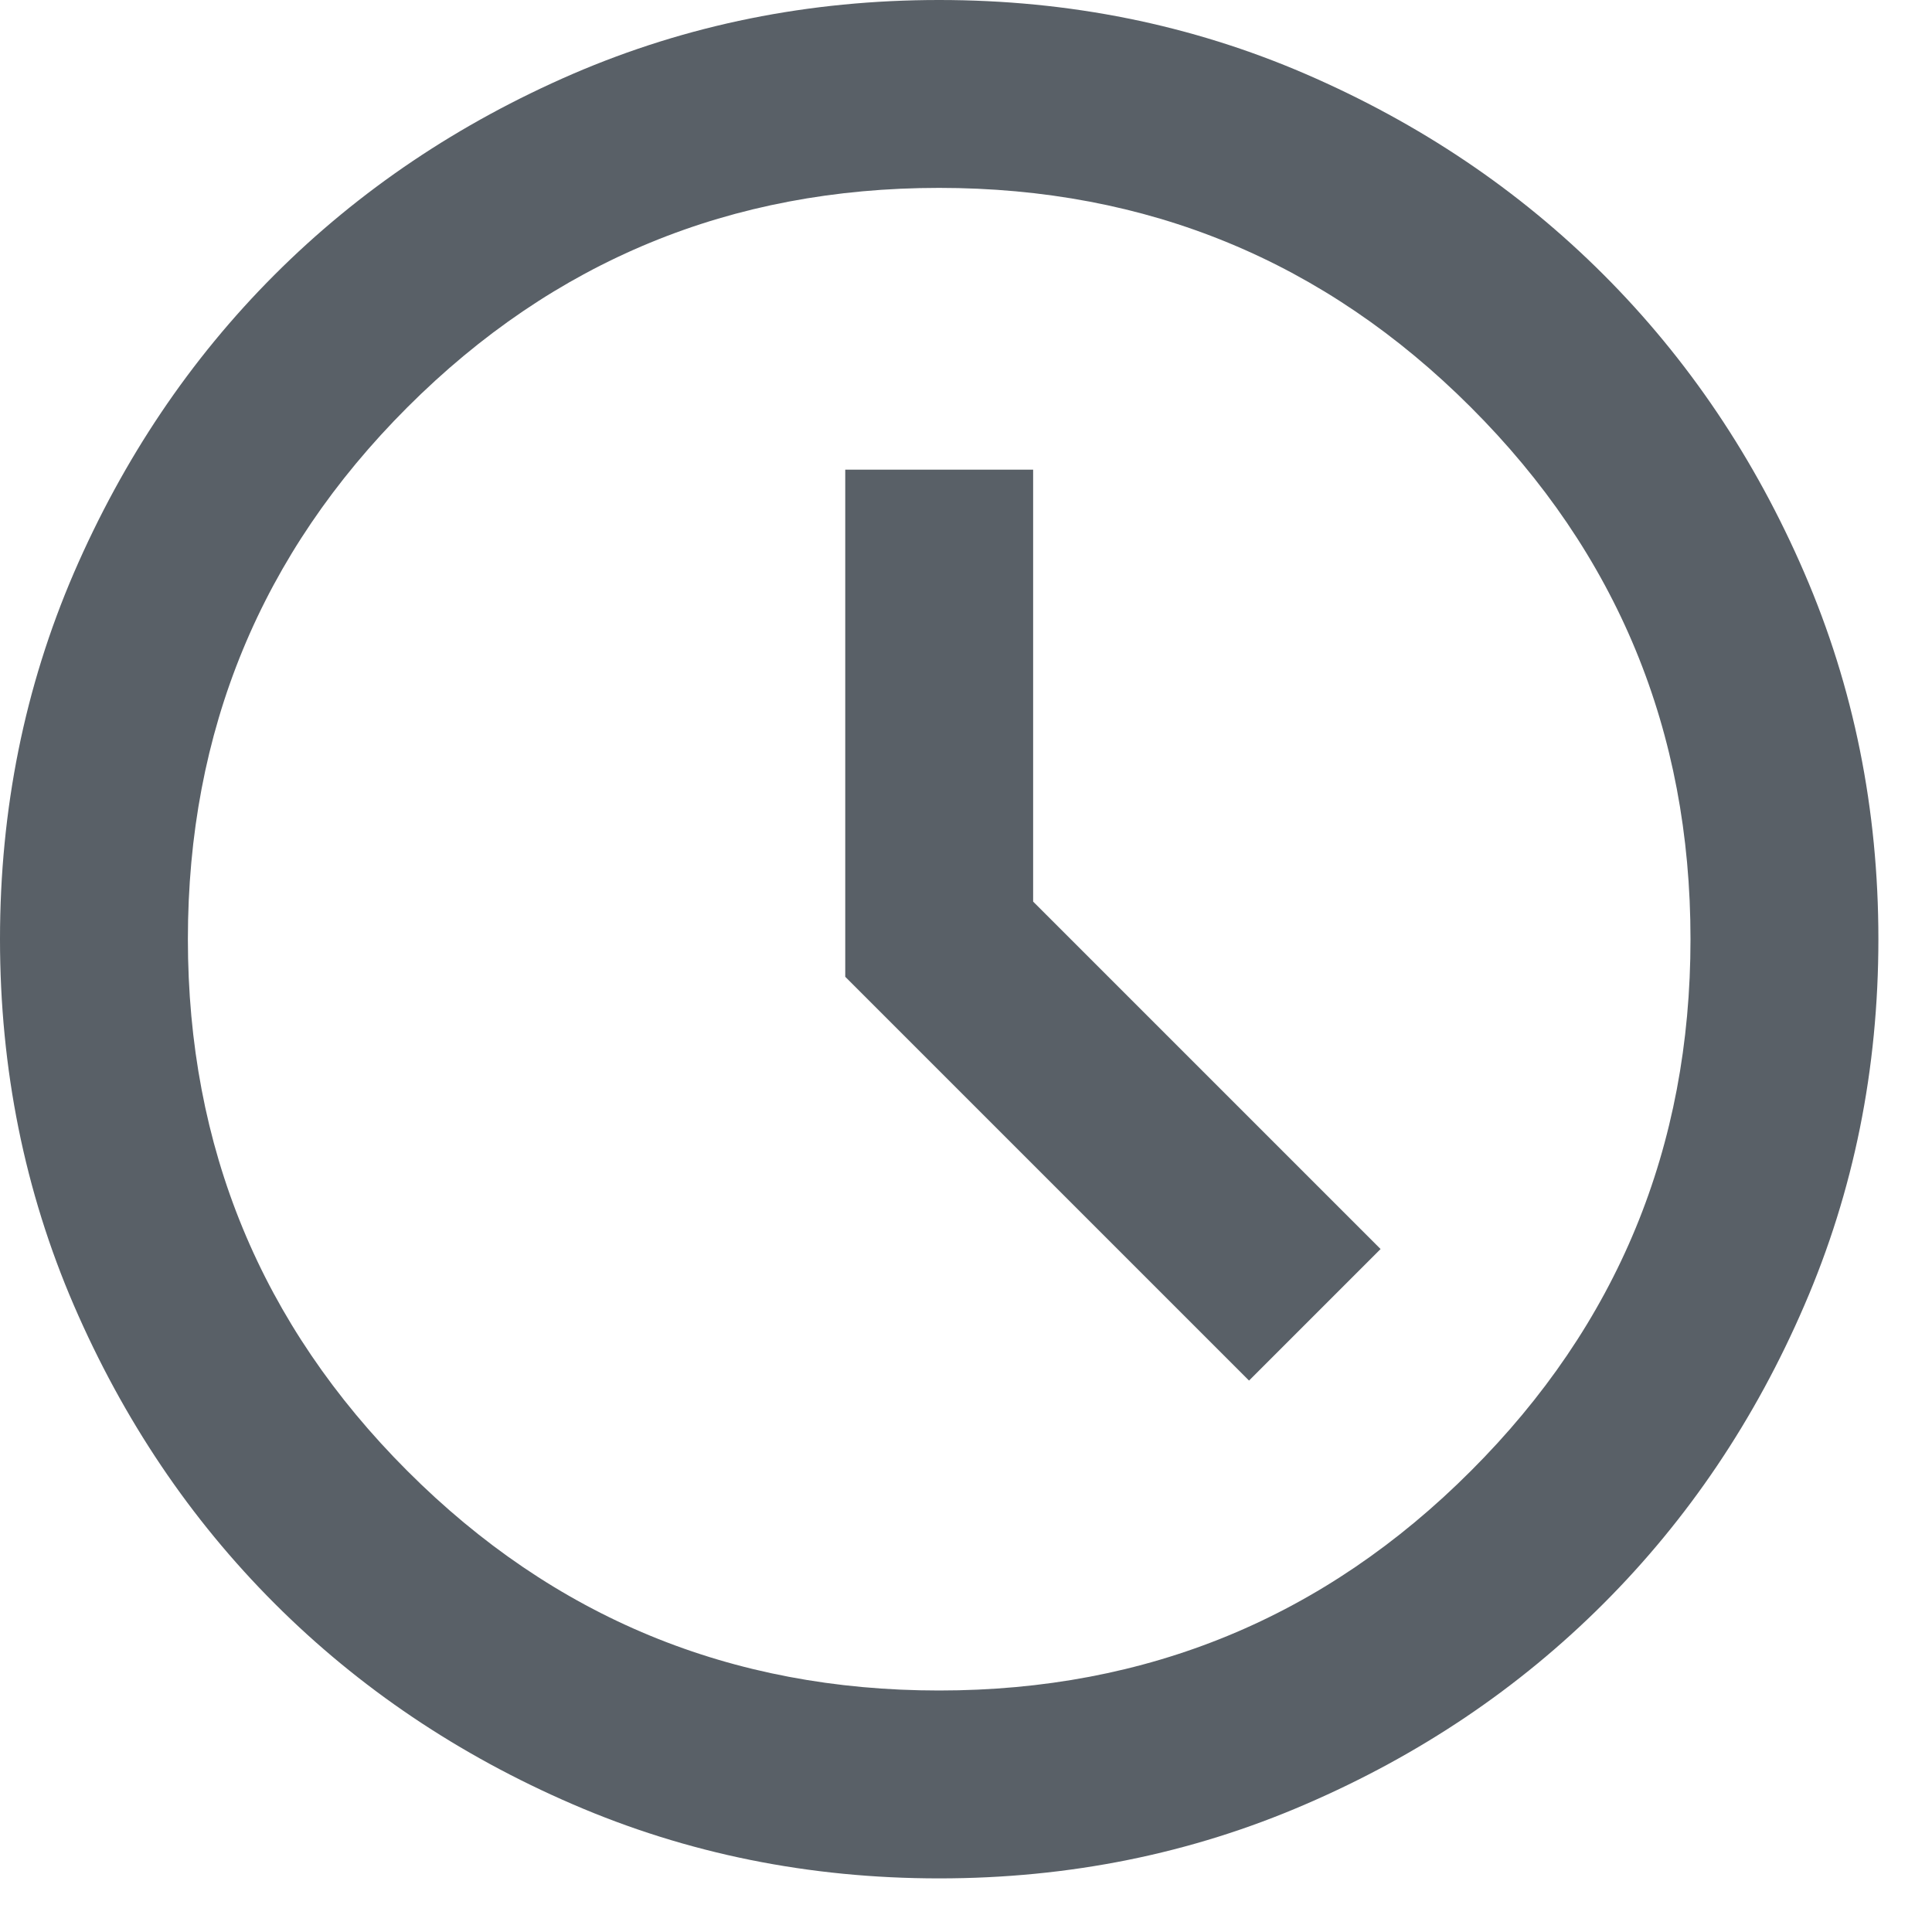
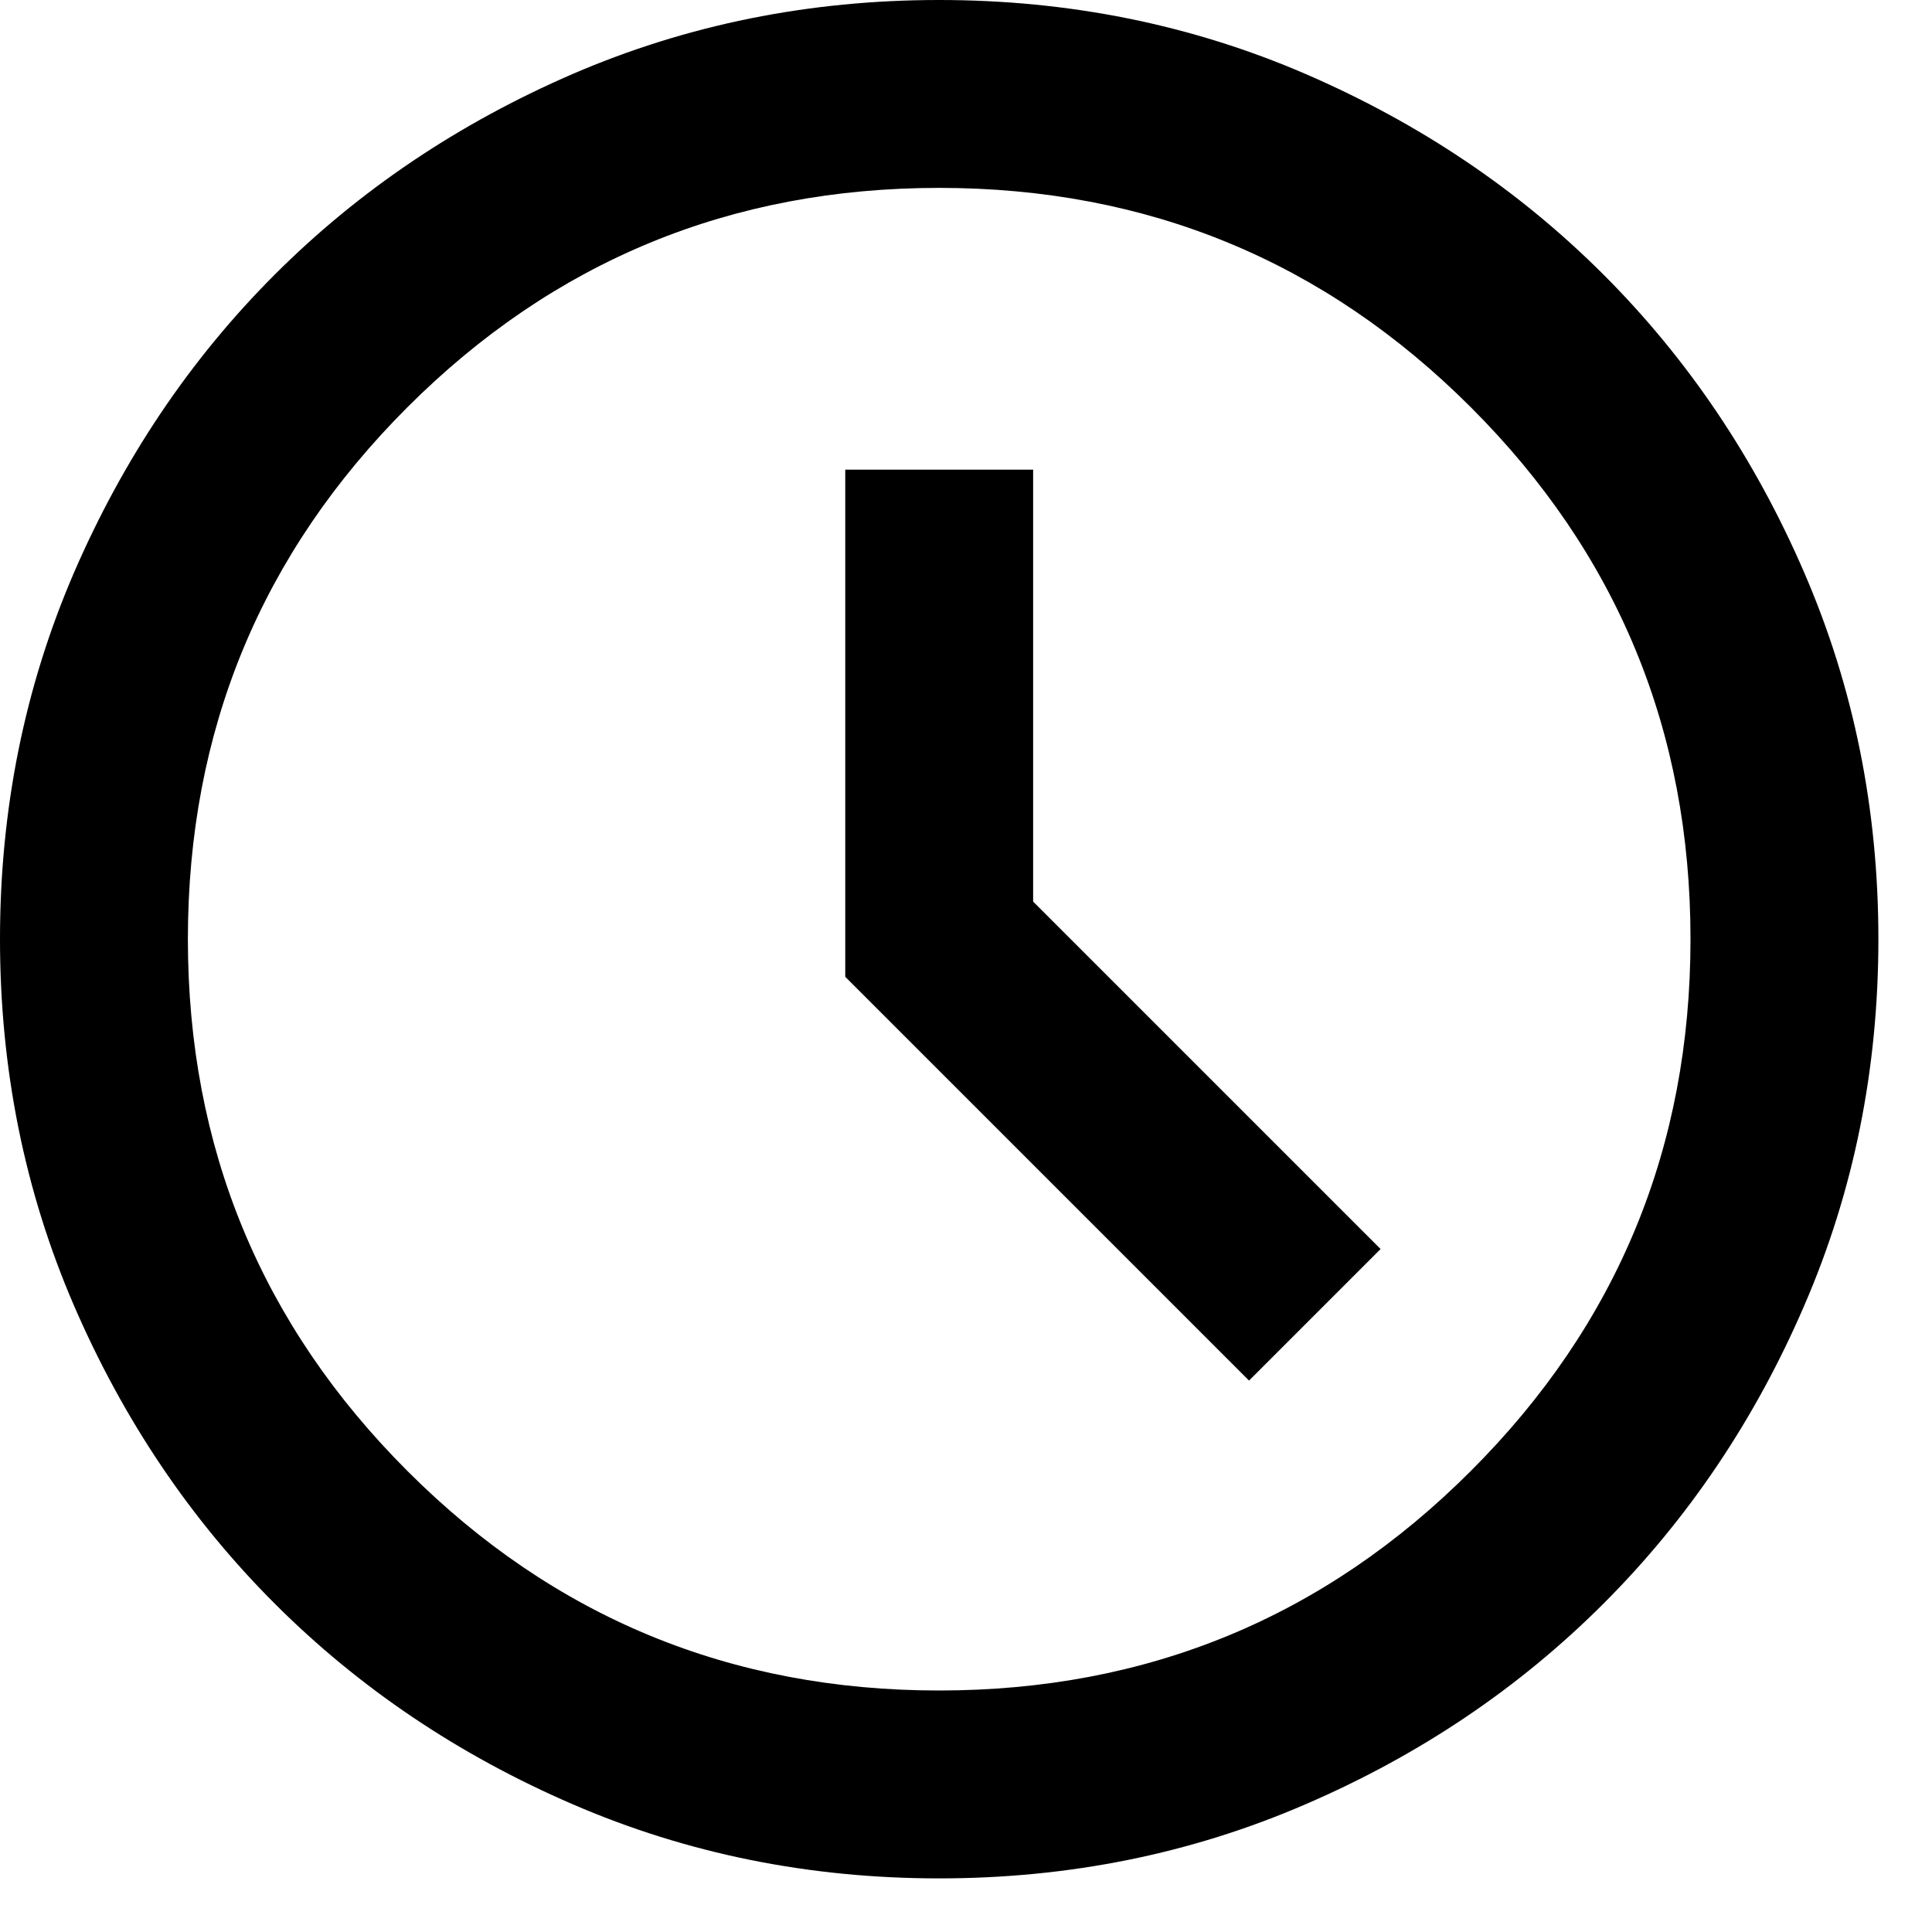
<svg xmlns="http://www.w3.org/2000/svg" width="12" height="12" viewBox="0 0 12 12" fill="none">
-   <path d="M7.758 8.575L8.575 7.758L6.417 5.6L6.417 2.917L5.25 2.917L5.25 6.067L7.758 8.575ZM5.833 11.667C5.026 11.667 4.268 11.514 3.558 11.207C2.849 10.901 2.231 10.485 1.706 9.96C1.181 9.435 0.766 8.818 0.459 8.108C0.153 7.399 -1.0909e-08 6.64 -9.58329e-09 5.833C-8.2576e-09 5.026 0.153 4.268 0.459 3.558C0.766 2.849 1.181 2.231 1.706 1.706C2.231 1.181 2.849 0.766 3.558 0.459C4.268 0.153 5.026 8.2576e-09 5.833 9.58329e-09C6.64 1.0909e-08 7.399 0.153 8.108 0.459C8.818 0.766 9.435 1.181 9.96 1.706C10.485 2.231 10.901 2.849 11.207 3.558C11.514 4.268 11.667 5.026 11.667 5.833C11.667 6.64 11.514 7.399 11.207 8.108C10.901 8.818 10.485 9.435 9.96 9.96C9.435 10.485 8.818 10.901 8.108 11.207C7.399 11.514 6.64 11.667 5.833 11.667ZM5.833 10.5C7.126 10.5 8.227 10.046 9.136 9.136C10.046 8.227 10.5 7.126 10.5 5.833C10.5 4.54 10.046 3.439 9.136 2.53C8.227 1.621 7.126 1.167 5.833 1.167C4.54 1.167 3.439 1.621 2.53 2.53C1.621 3.439 1.167 4.54 1.167 5.833C1.167 7.126 1.621 8.227 2.53 9.136C3.439 10.046 4.54 10.5 5.833 10.5Z" fill="#596067" />
+   <path d="M7.758 8.575L8.575 7.758L6.417 5.6L6.417 2.917L5.25 2.917L5.25 6.067L7.758 8.575ZM5.833 11.667C5.026 11.667 4.268 11.514 3.558 11.207C2.849 10.901 2.231 10.485 1.706 9.96C1.181 9.435 0.766 8.818 0.459 8.108C0.153 7.399 -1.0909e-08 6.64 -9.58329e-09 5.833C-8.2576e-09 5.026 0.153 4.268 0.459 3.558C0.766 2.849 1.181 2.231 1.706 1.706C2.231 1.181 2.849 0.766 3.558 0.459C4.268 0.153 5.026 8.2576e-09 5.833 9.58329e-09C6.64 1.0909e-08 7.399 0.153 8.108 0.459C8.818 0.766 9.435 1.181 9.96 1.706C10.485 2.231 10.901 2.849 11.207 3.558C11.514 4.268 11.667 5.026 11.667 5.833C11.667 6.64 11.514 7.399 11.207 8.108C10.901 8.818 10.485 9.435 9.96 9.96C9.435 10.485 8.818 10.901 8.108 11.207C7.399 11.514 6.64 11.667 5.833 11.667ZM5.833 10.5C7.126 10.5 8.227 10.046 9.136 9.136C10.046 8.227 10.5 7.126 10.5 5.833C10.5 4.54 10.046 3.439 9.136 2.53C8.227 1.621 7.126 1.167 5.833 1.167C4.54 1.167 3.439 1.621 2.53 2.53C1.621 3.439 1.167 4.54 1.167 5.833C1.167 7.126 1.621 8.227 2.53 9.136C3.439 10.046 4.54 10.5 5.833 10.5Z" fill="currentColor" />
</svg>
